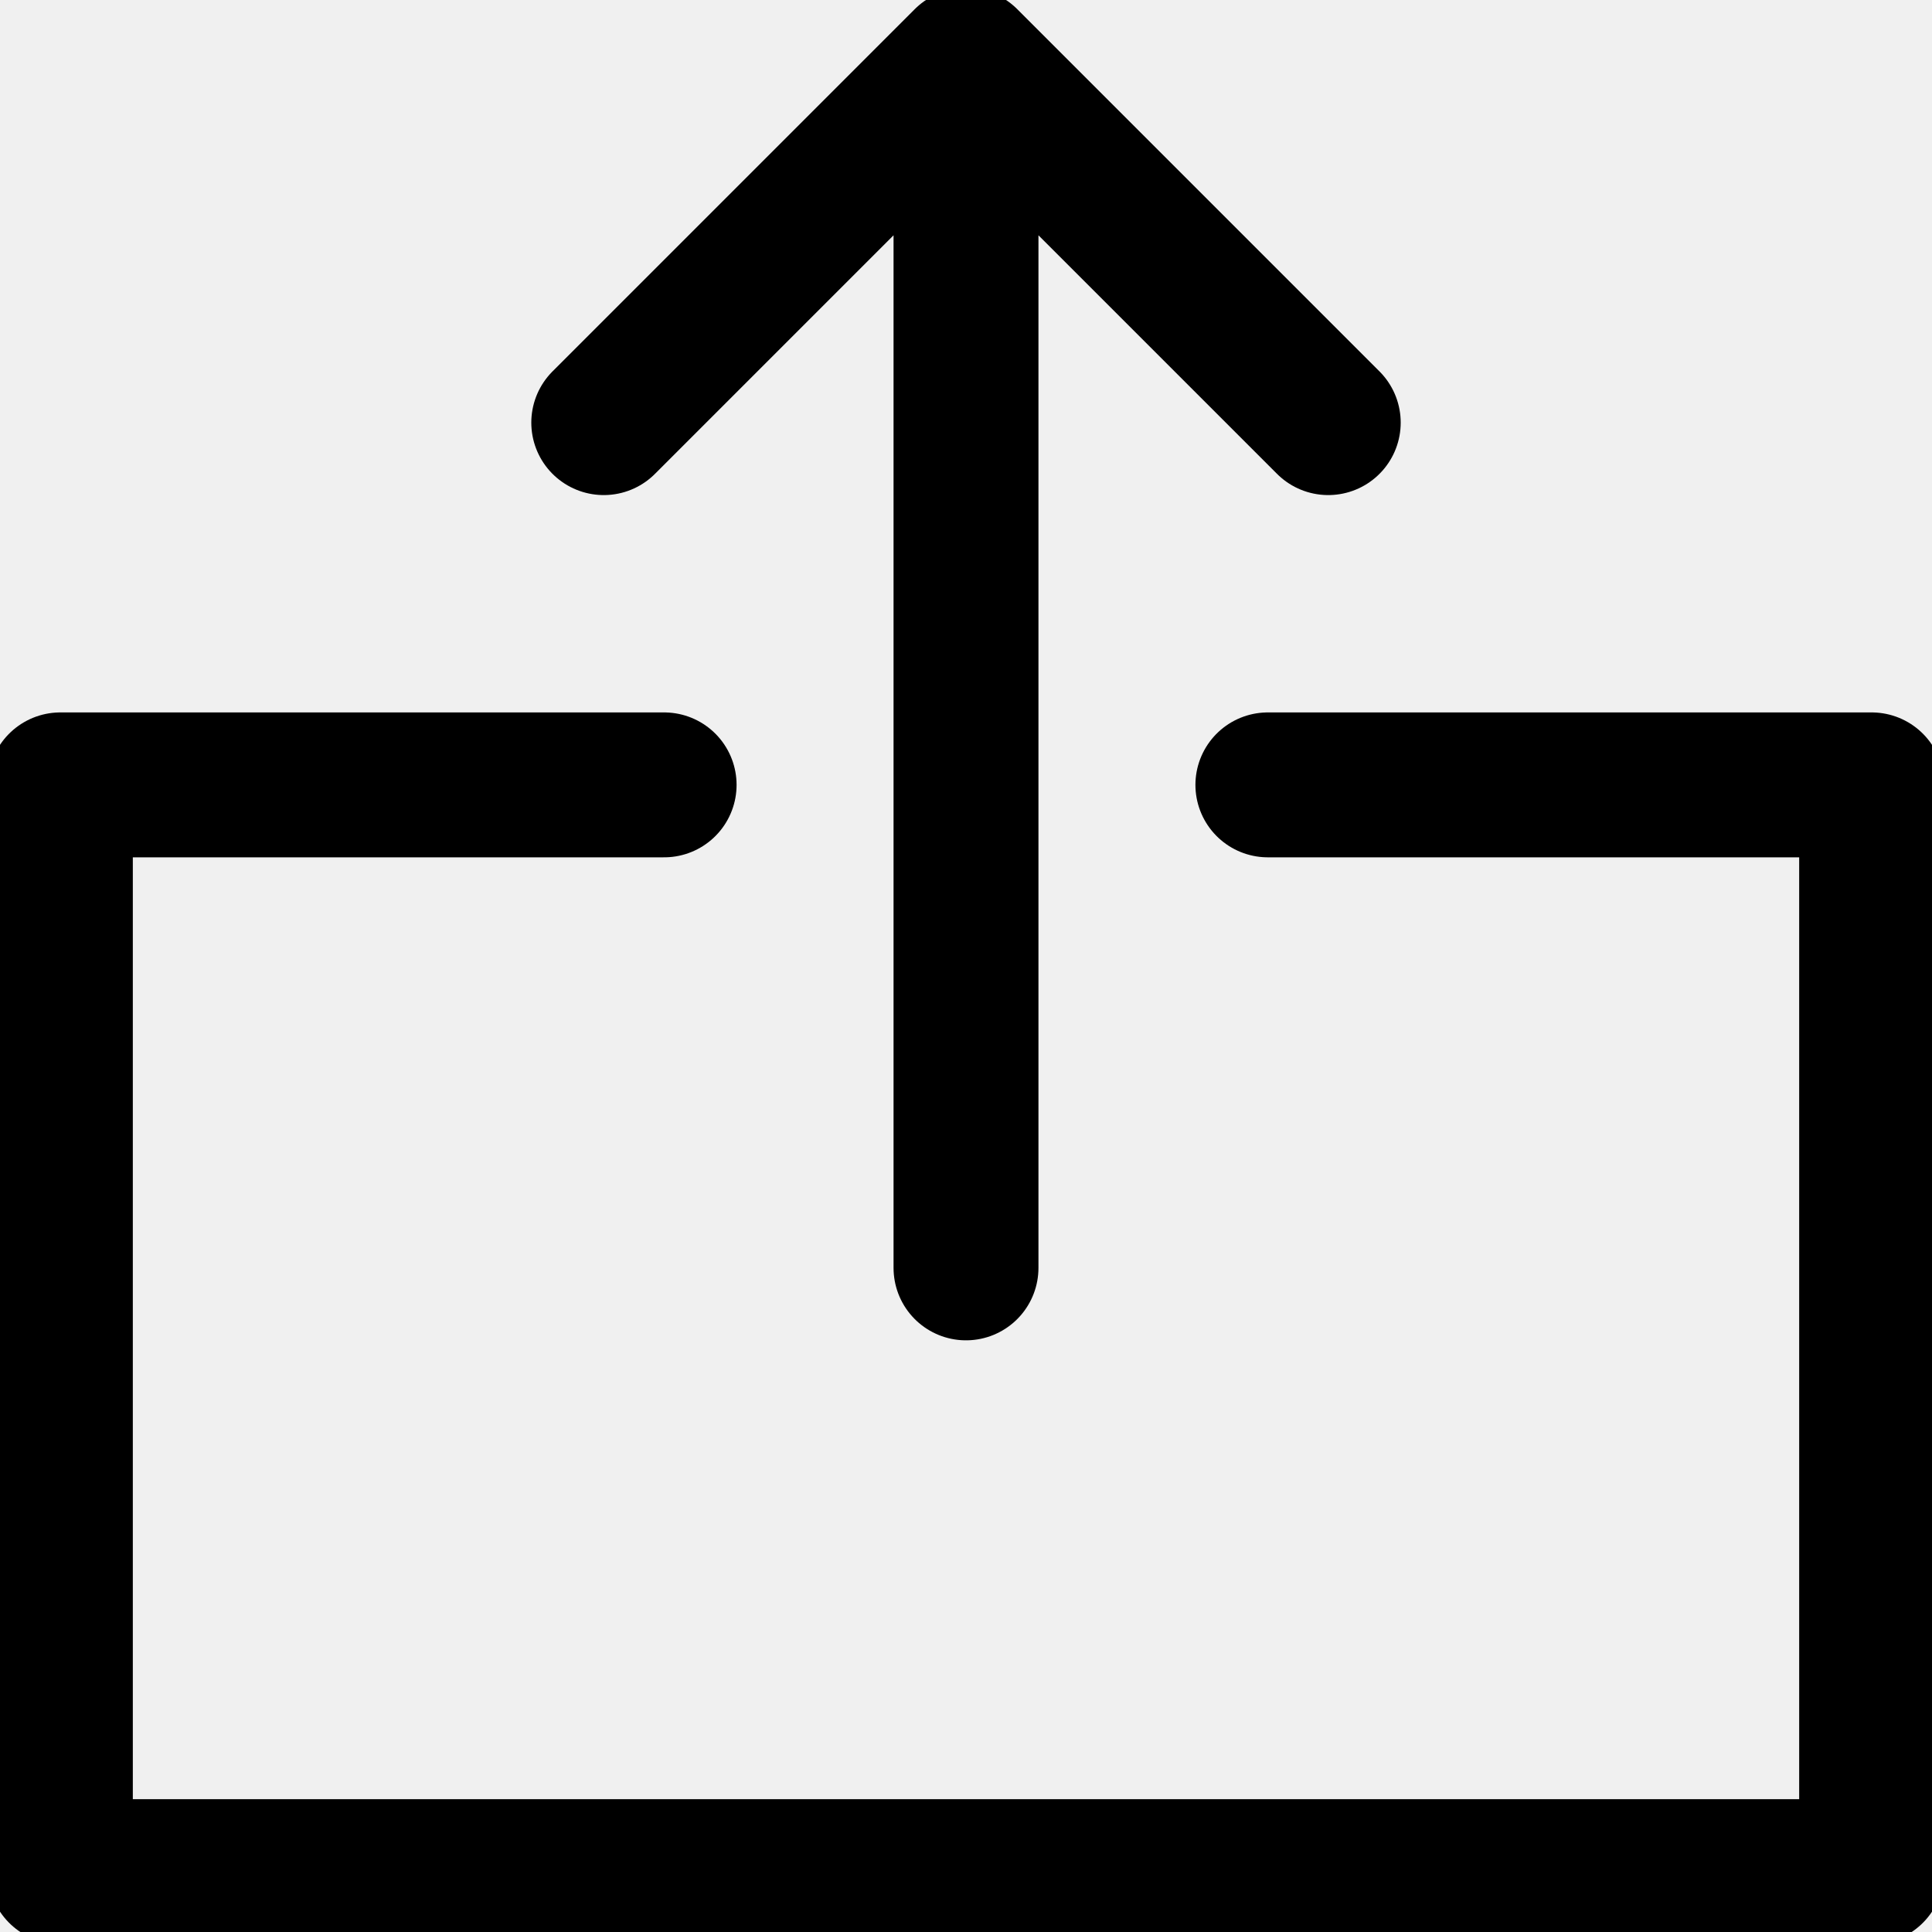
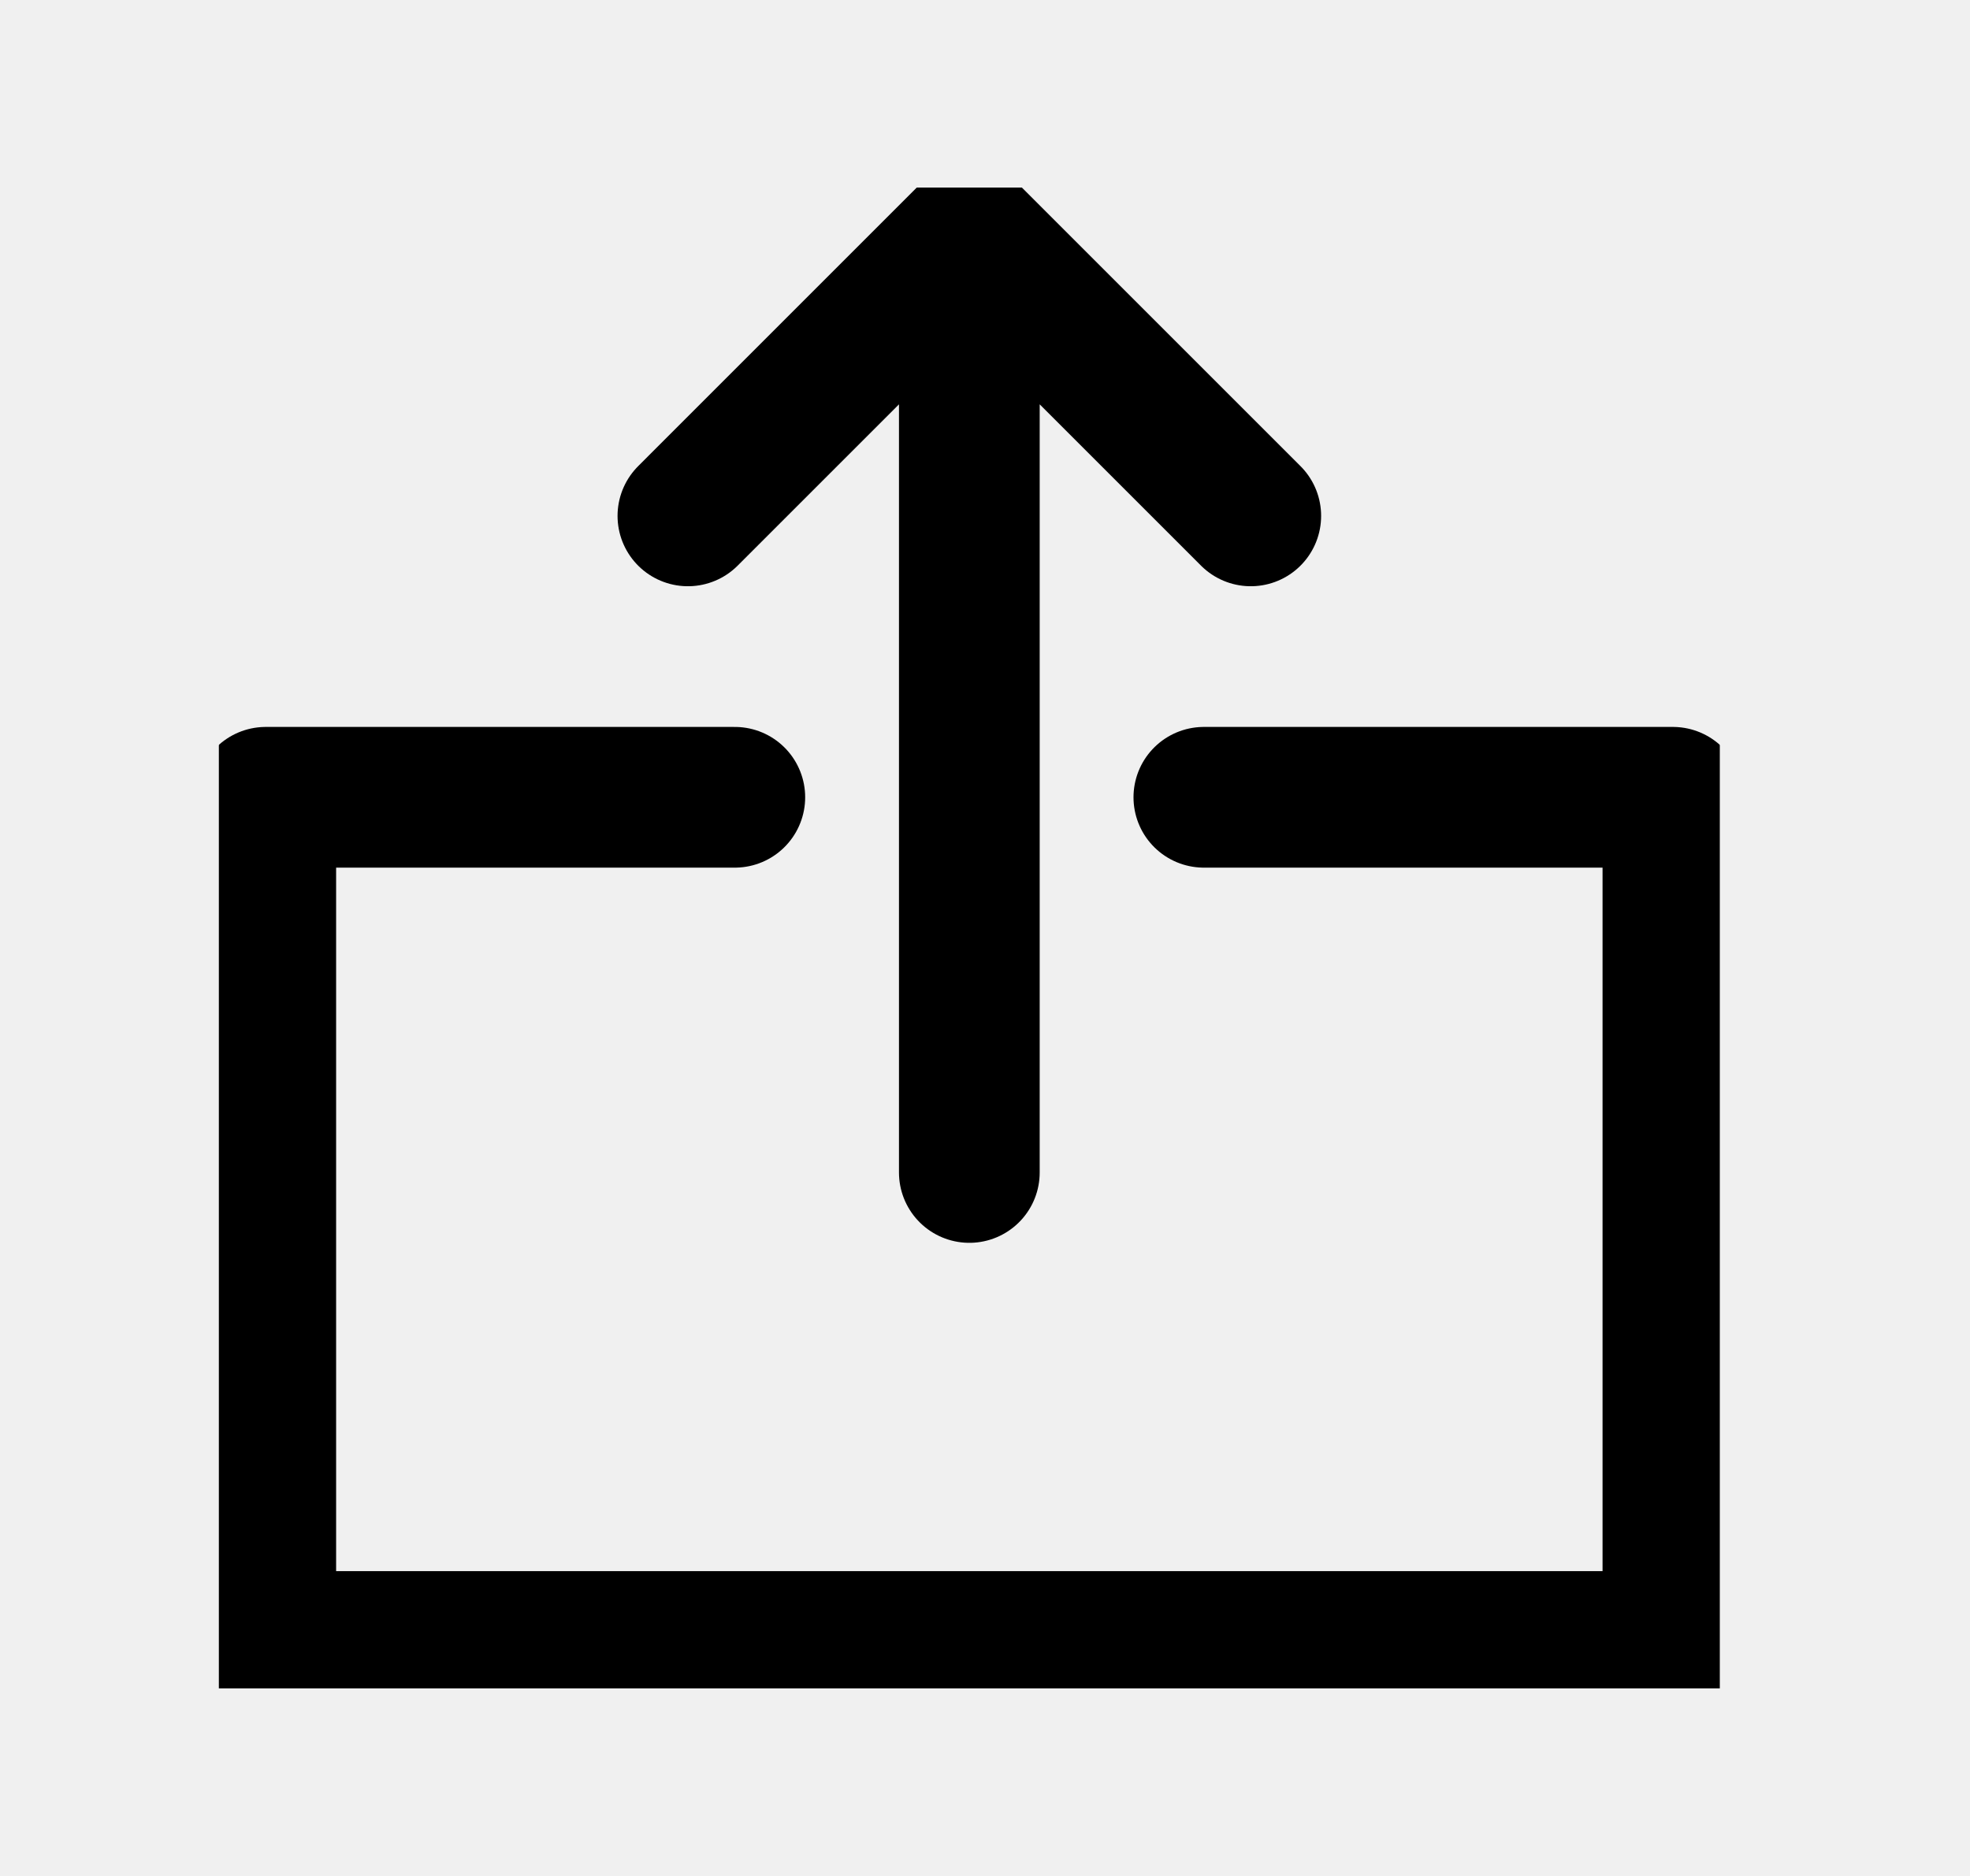
- <svg xmlns="http://www.w3.org/2000/svg" width="20" height="20" fill="none">
-   <g stroke="currentColor" stroke-linecap="round" stroke-linejoin="round" stroke-width="1.5" clip-path="url(#a)">
-     <path d="M6.25 4.375 10 .625l3.75 3.75M10 .625v12.5M13.125 8.125h6.25v11.25H.625V8.125h6.25" />
+ <svg xmlns="http://www.w3.org/2000/svg" width="21" height="20" viewBox="0 0 21 20" fill="none">
+   <mask id="mask0_16547_7277" style="mask-type:luminance" maskUnits="userSpaceOnUse" x="2" y="2" width="17" height="16">
+     <path d="M2.333 2H18.333V18H2.333V2Z" fill="white" />
+   </mask>
+   <g mask="url(#mask0_16547_7277)">
+     <path d="M7.333 5.5L10.333 2.5M10.333 2.5L13.333 5.5M10.333 2.5V12.5M12.833 8.5H17.833V17.5H2.833V8.5H7.833" stroke="currentColor" stroke-width="1.5" stroke-linecap="round" stroke-linejoin="round" />
  </g>
-   <defs>
-     <clipPath id="a">
-       <path fill="currentColor" d="M0 0h20v20H0z" />
-     </clipPath>
-   </defs>
</svg>
